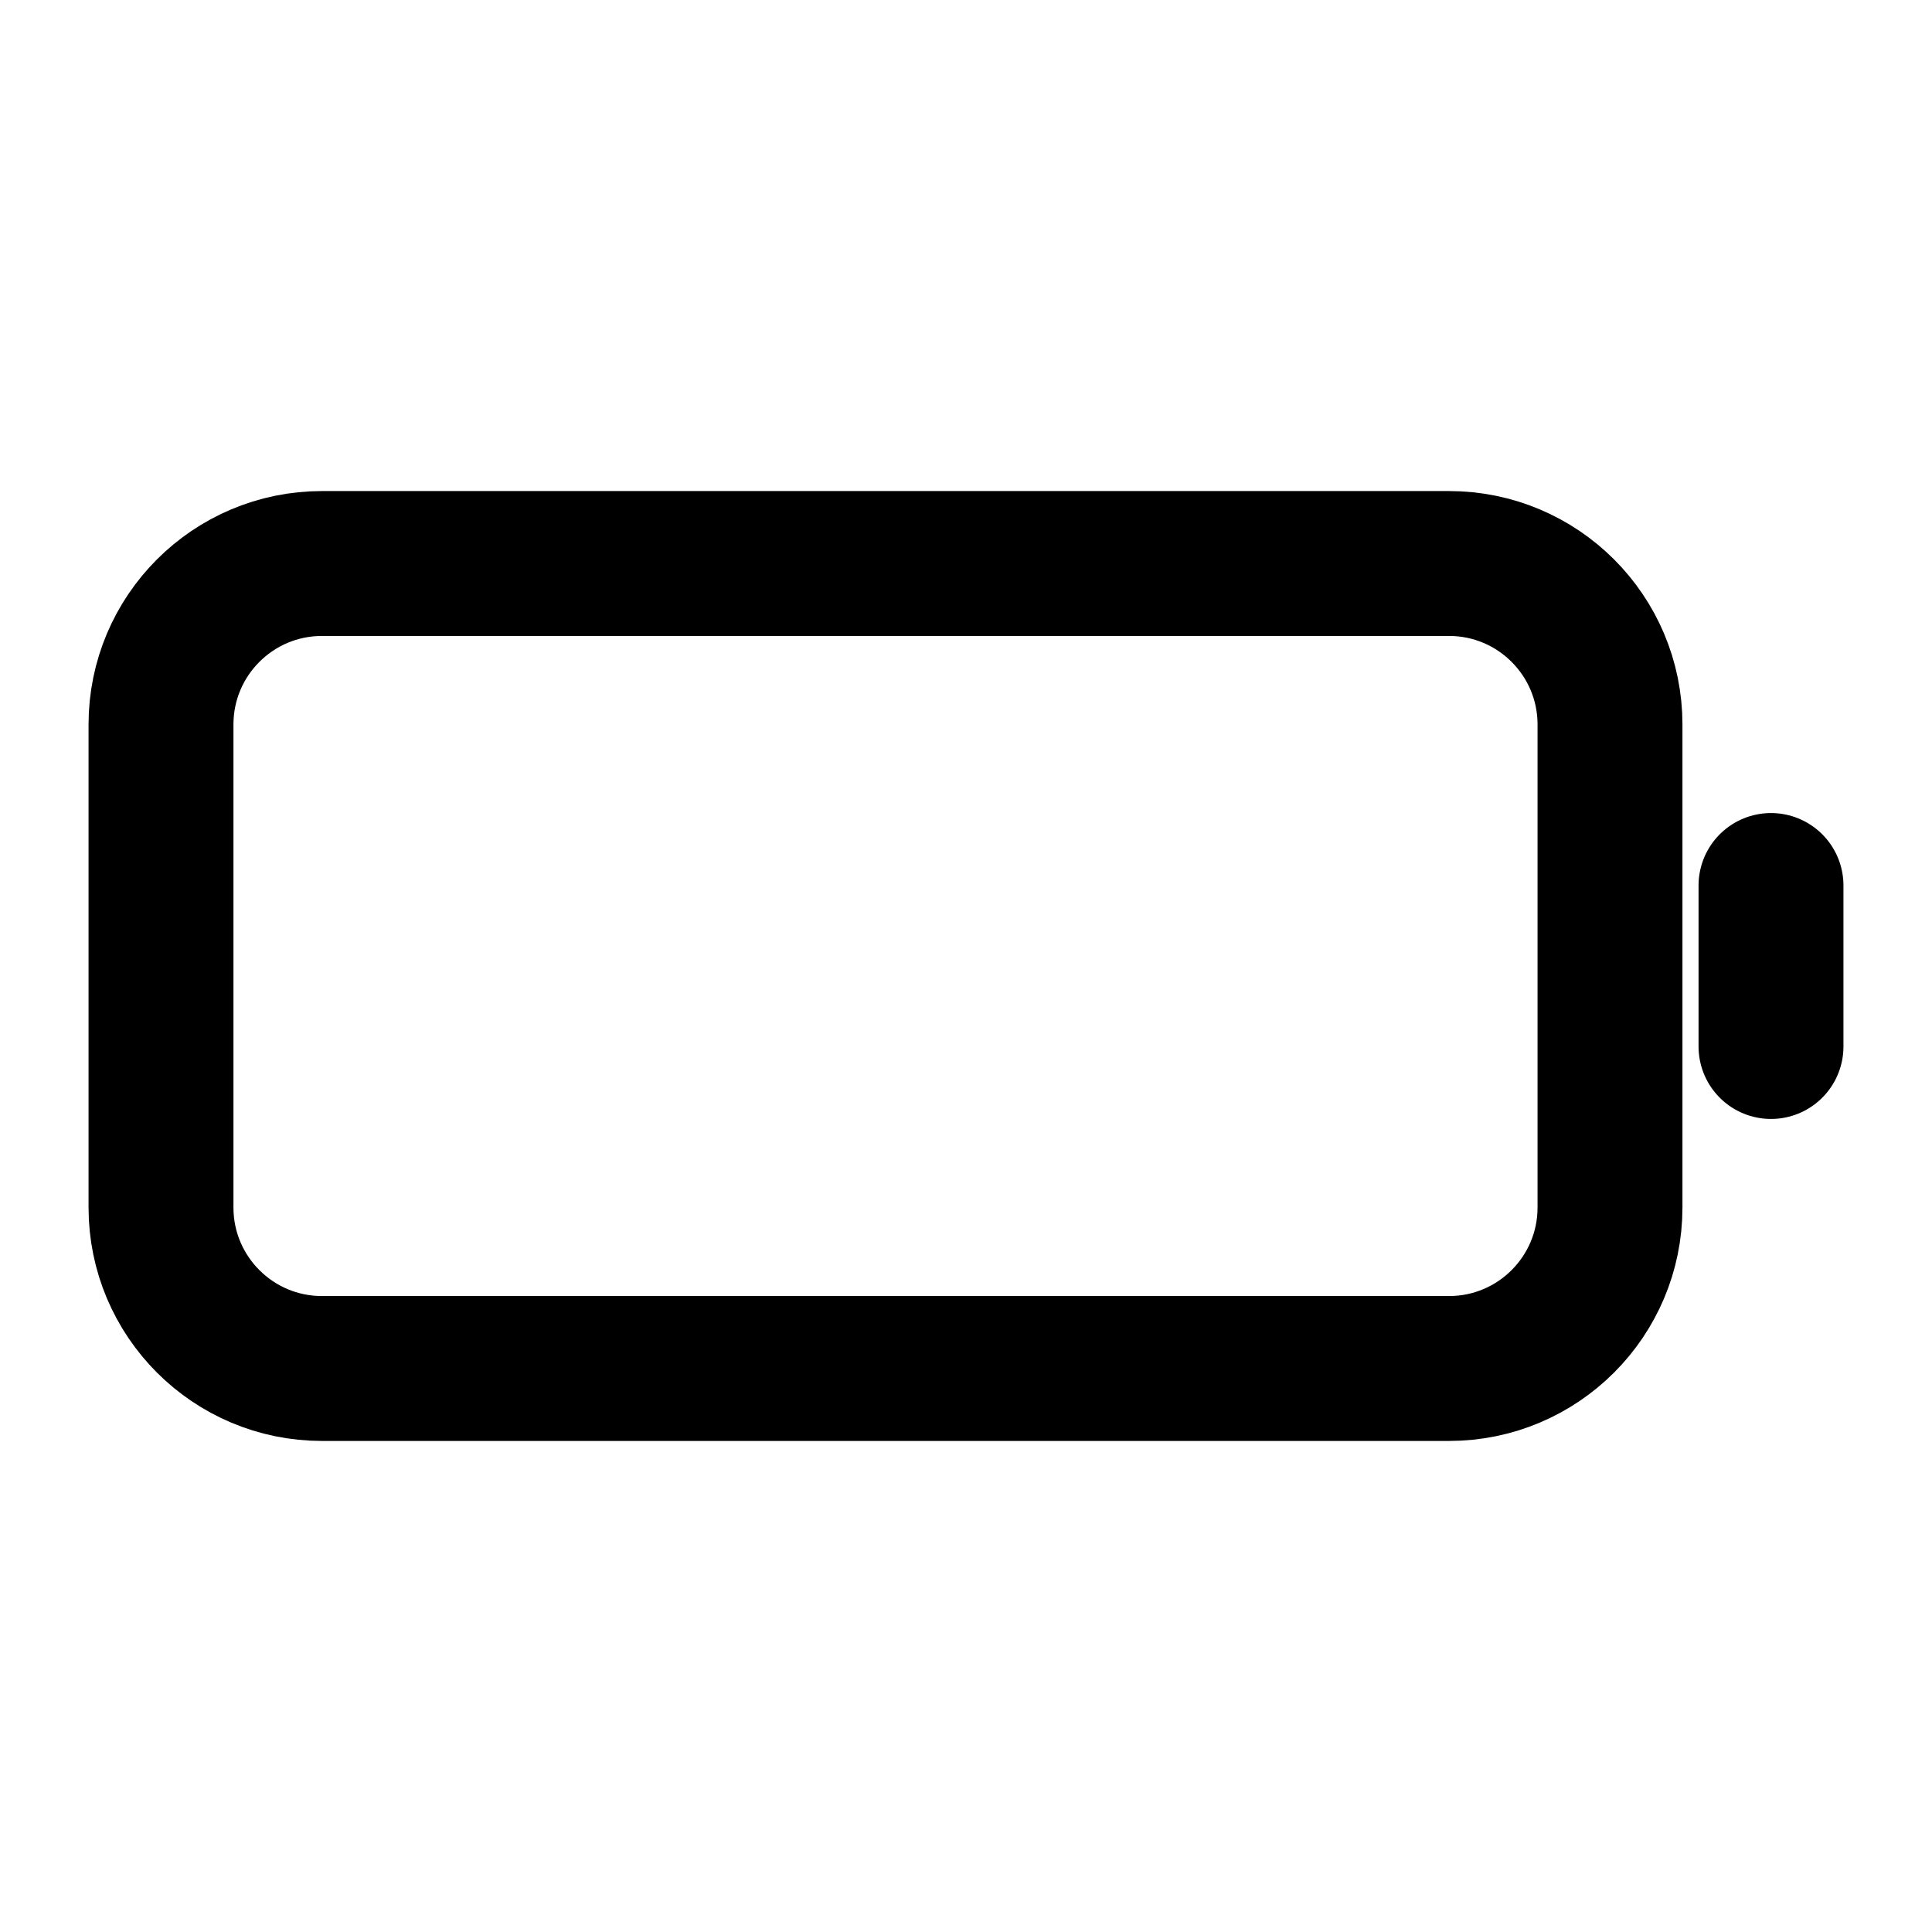
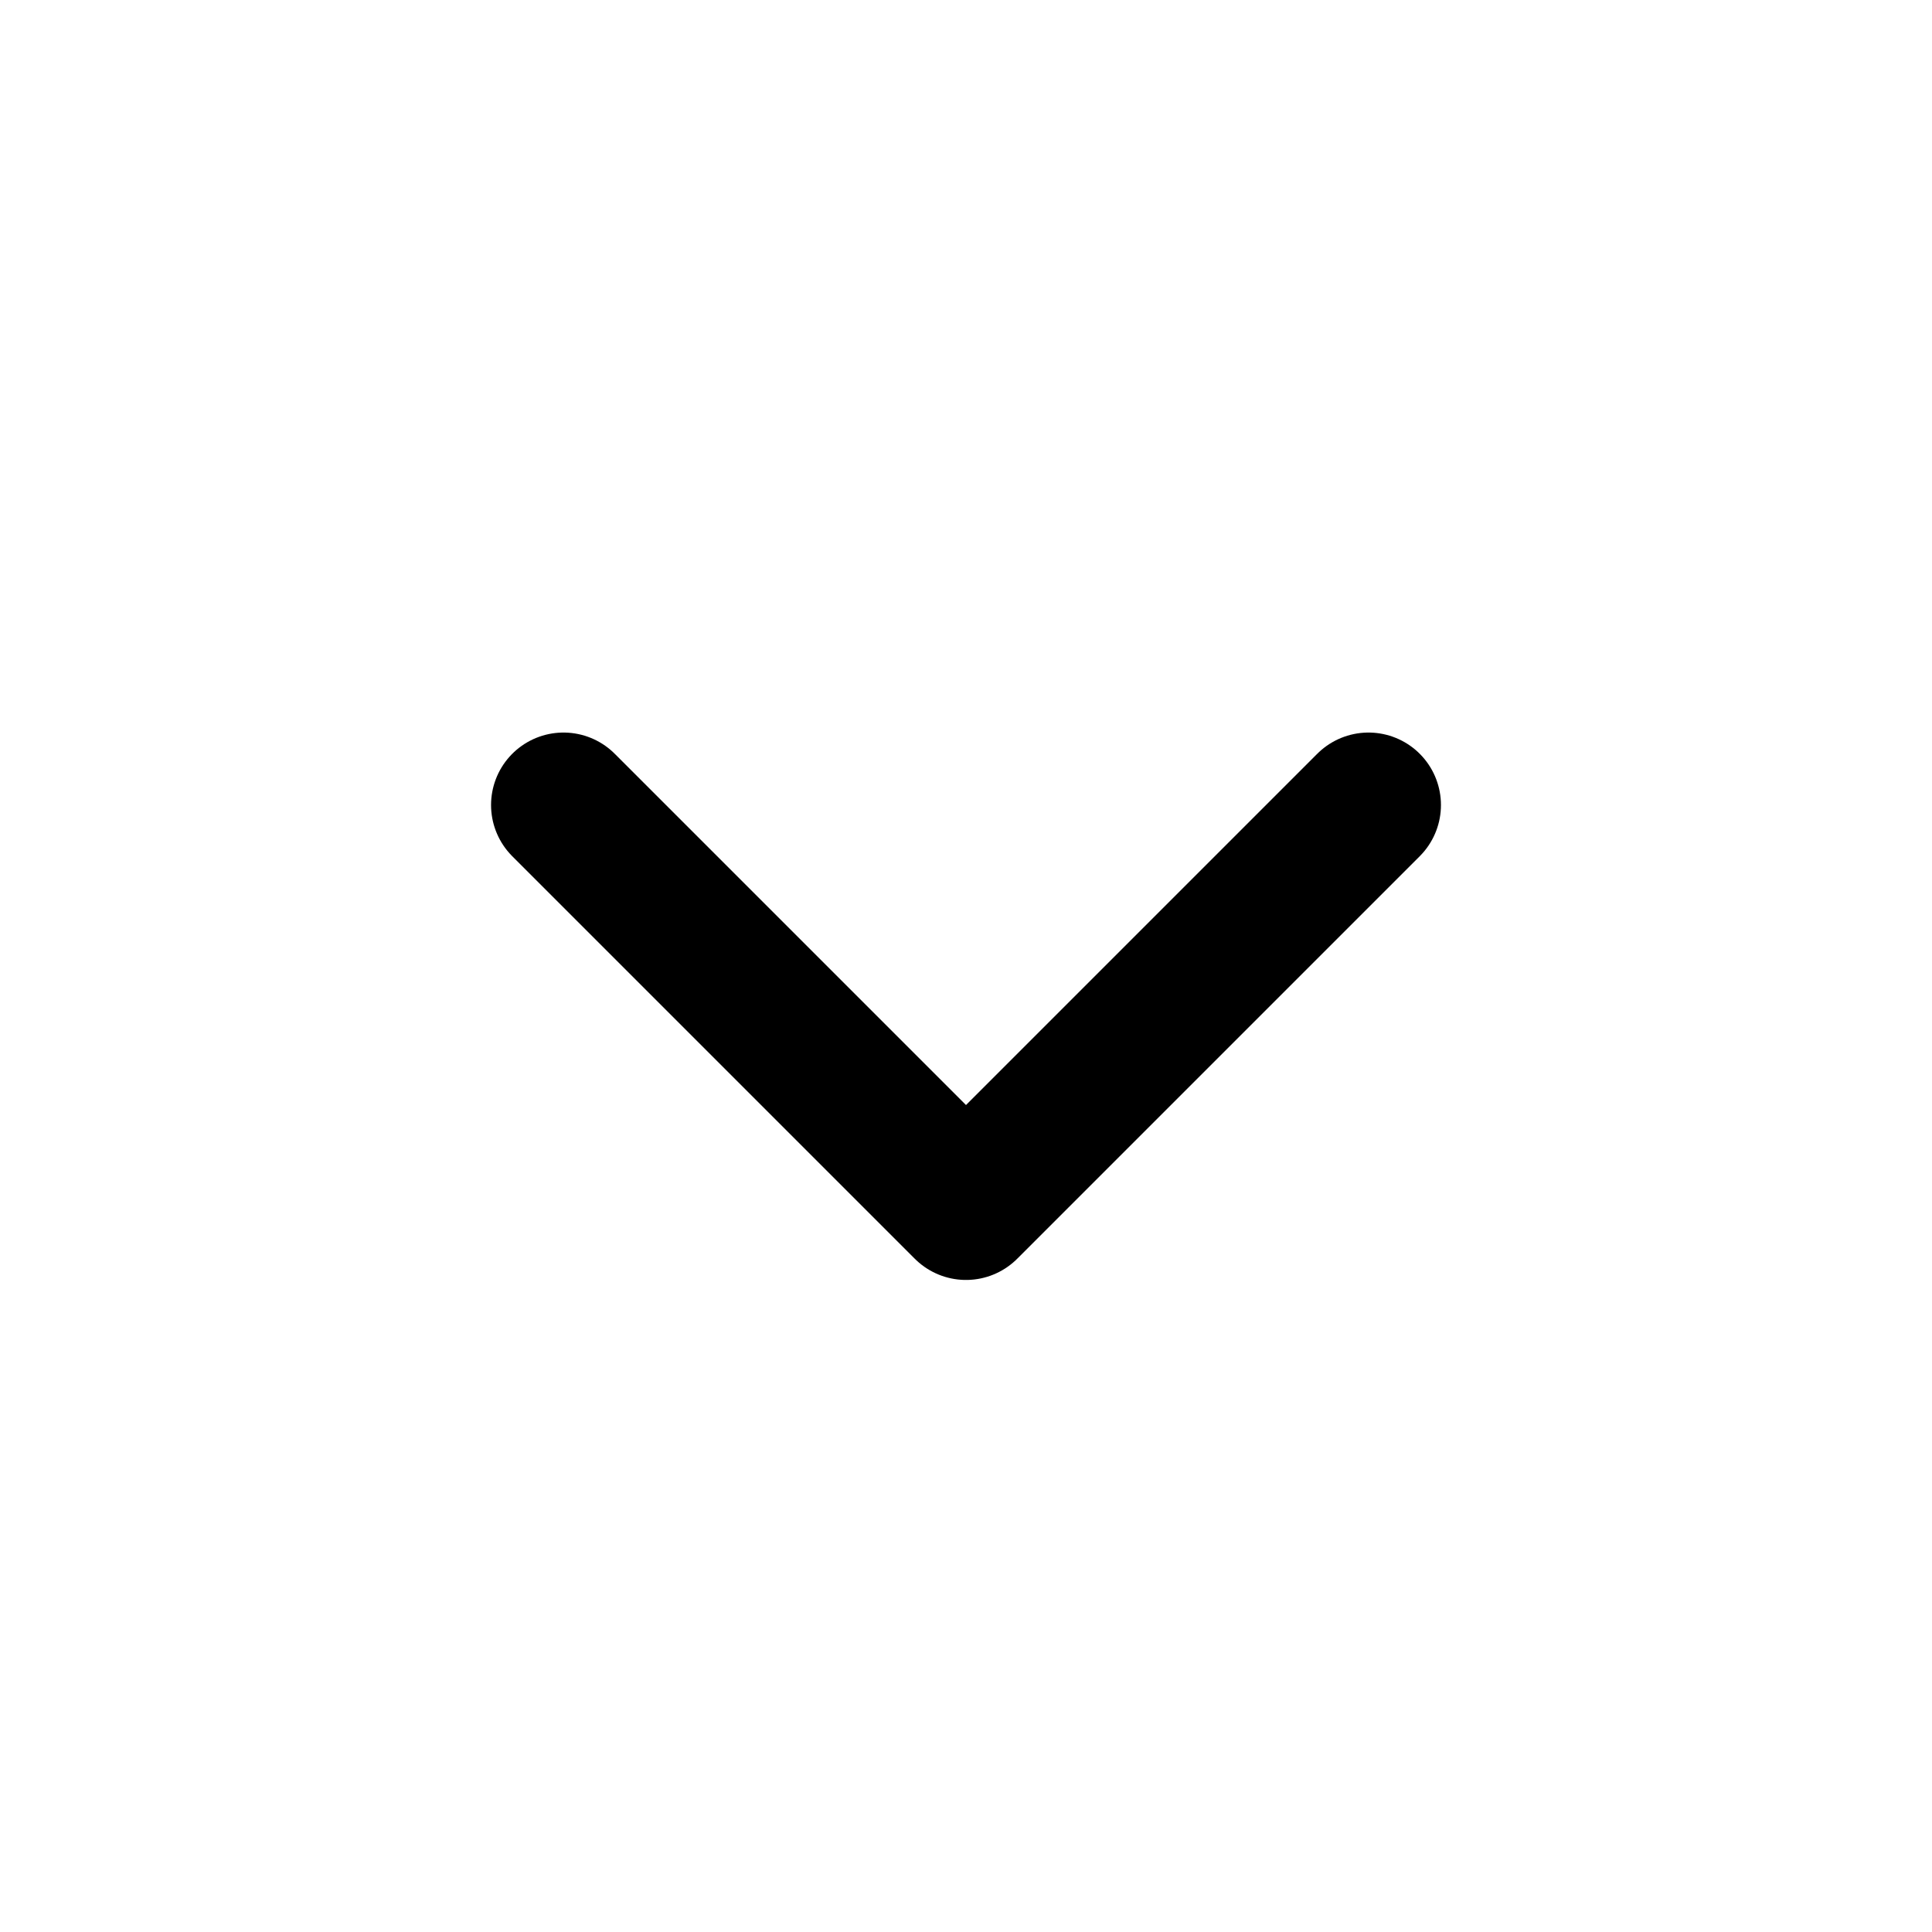
<svg xmlns="http://www.w3.org/2000/svg" width="24" height="24" viewBox="0 0 24 24">
  <g fill="none" stroke="#000" stroke-width="1.8" stroke-linecap="round" stroke-linejoin="round">
-     <rect x="2" y="7" width="18" height="10" rx="2" />
-     <path d="M22 11v2" />
+     <path d="M7 10l5 5 5-5" />
  </g>
</svg>
